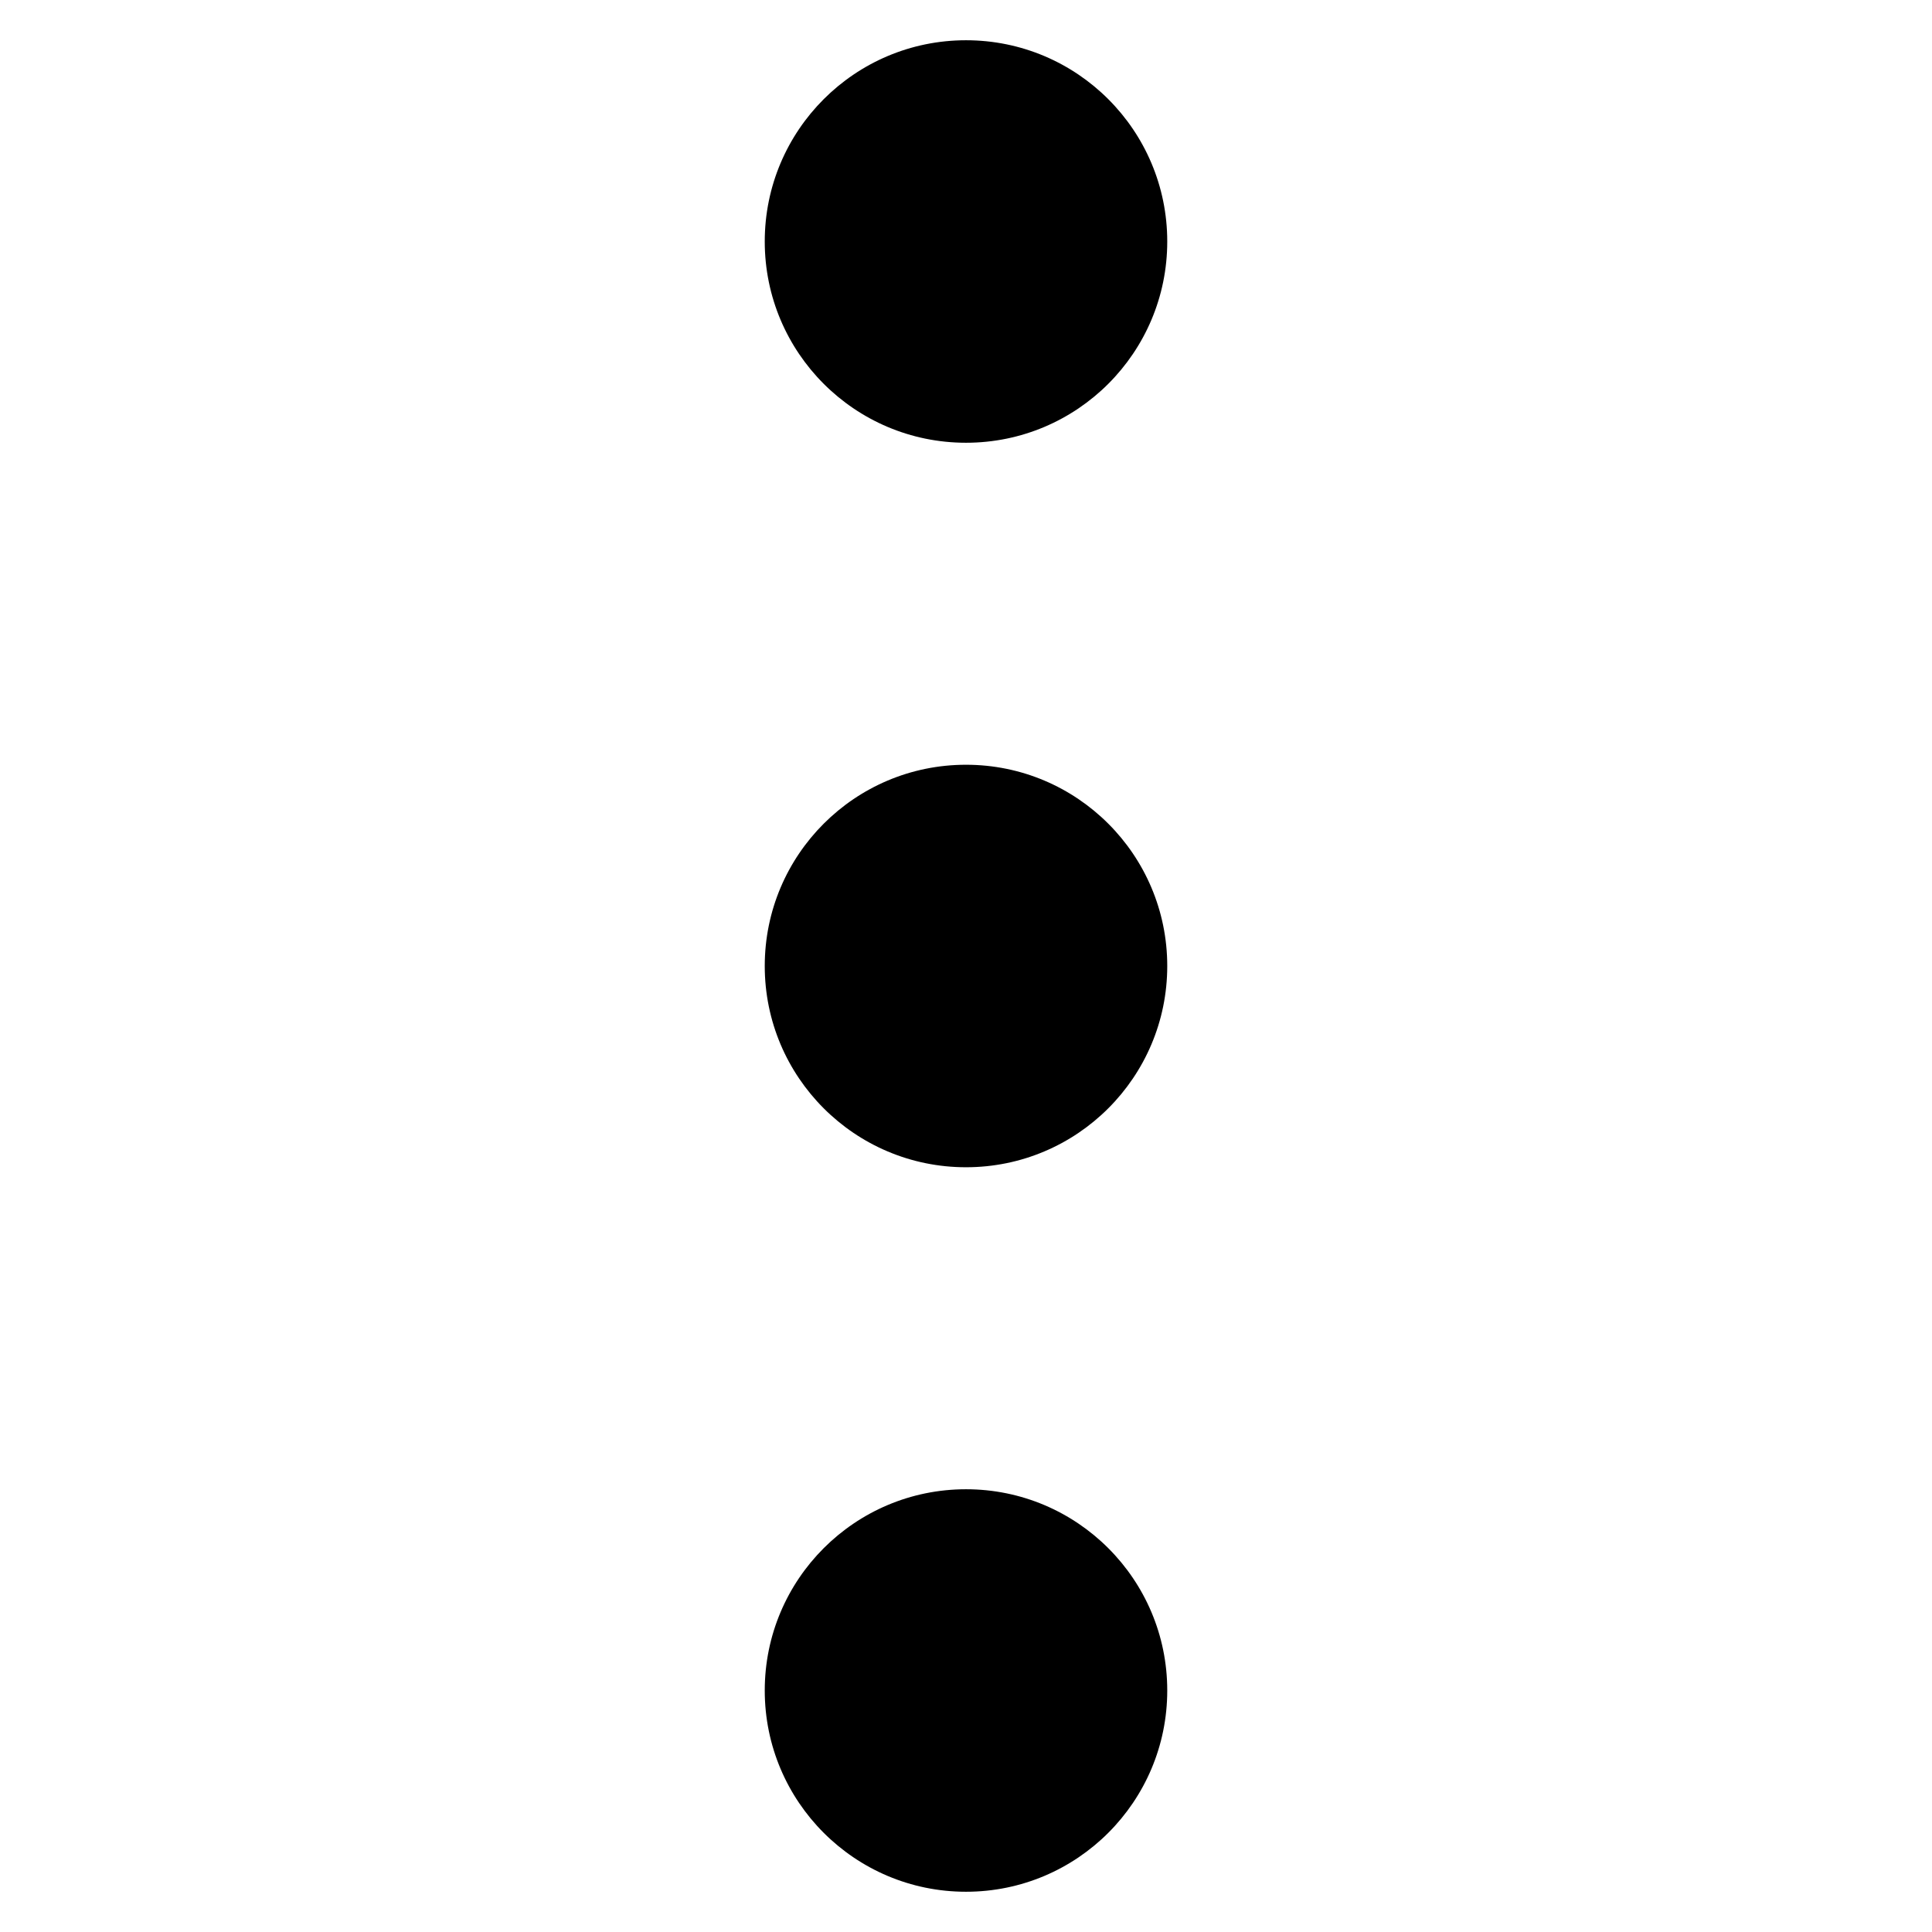
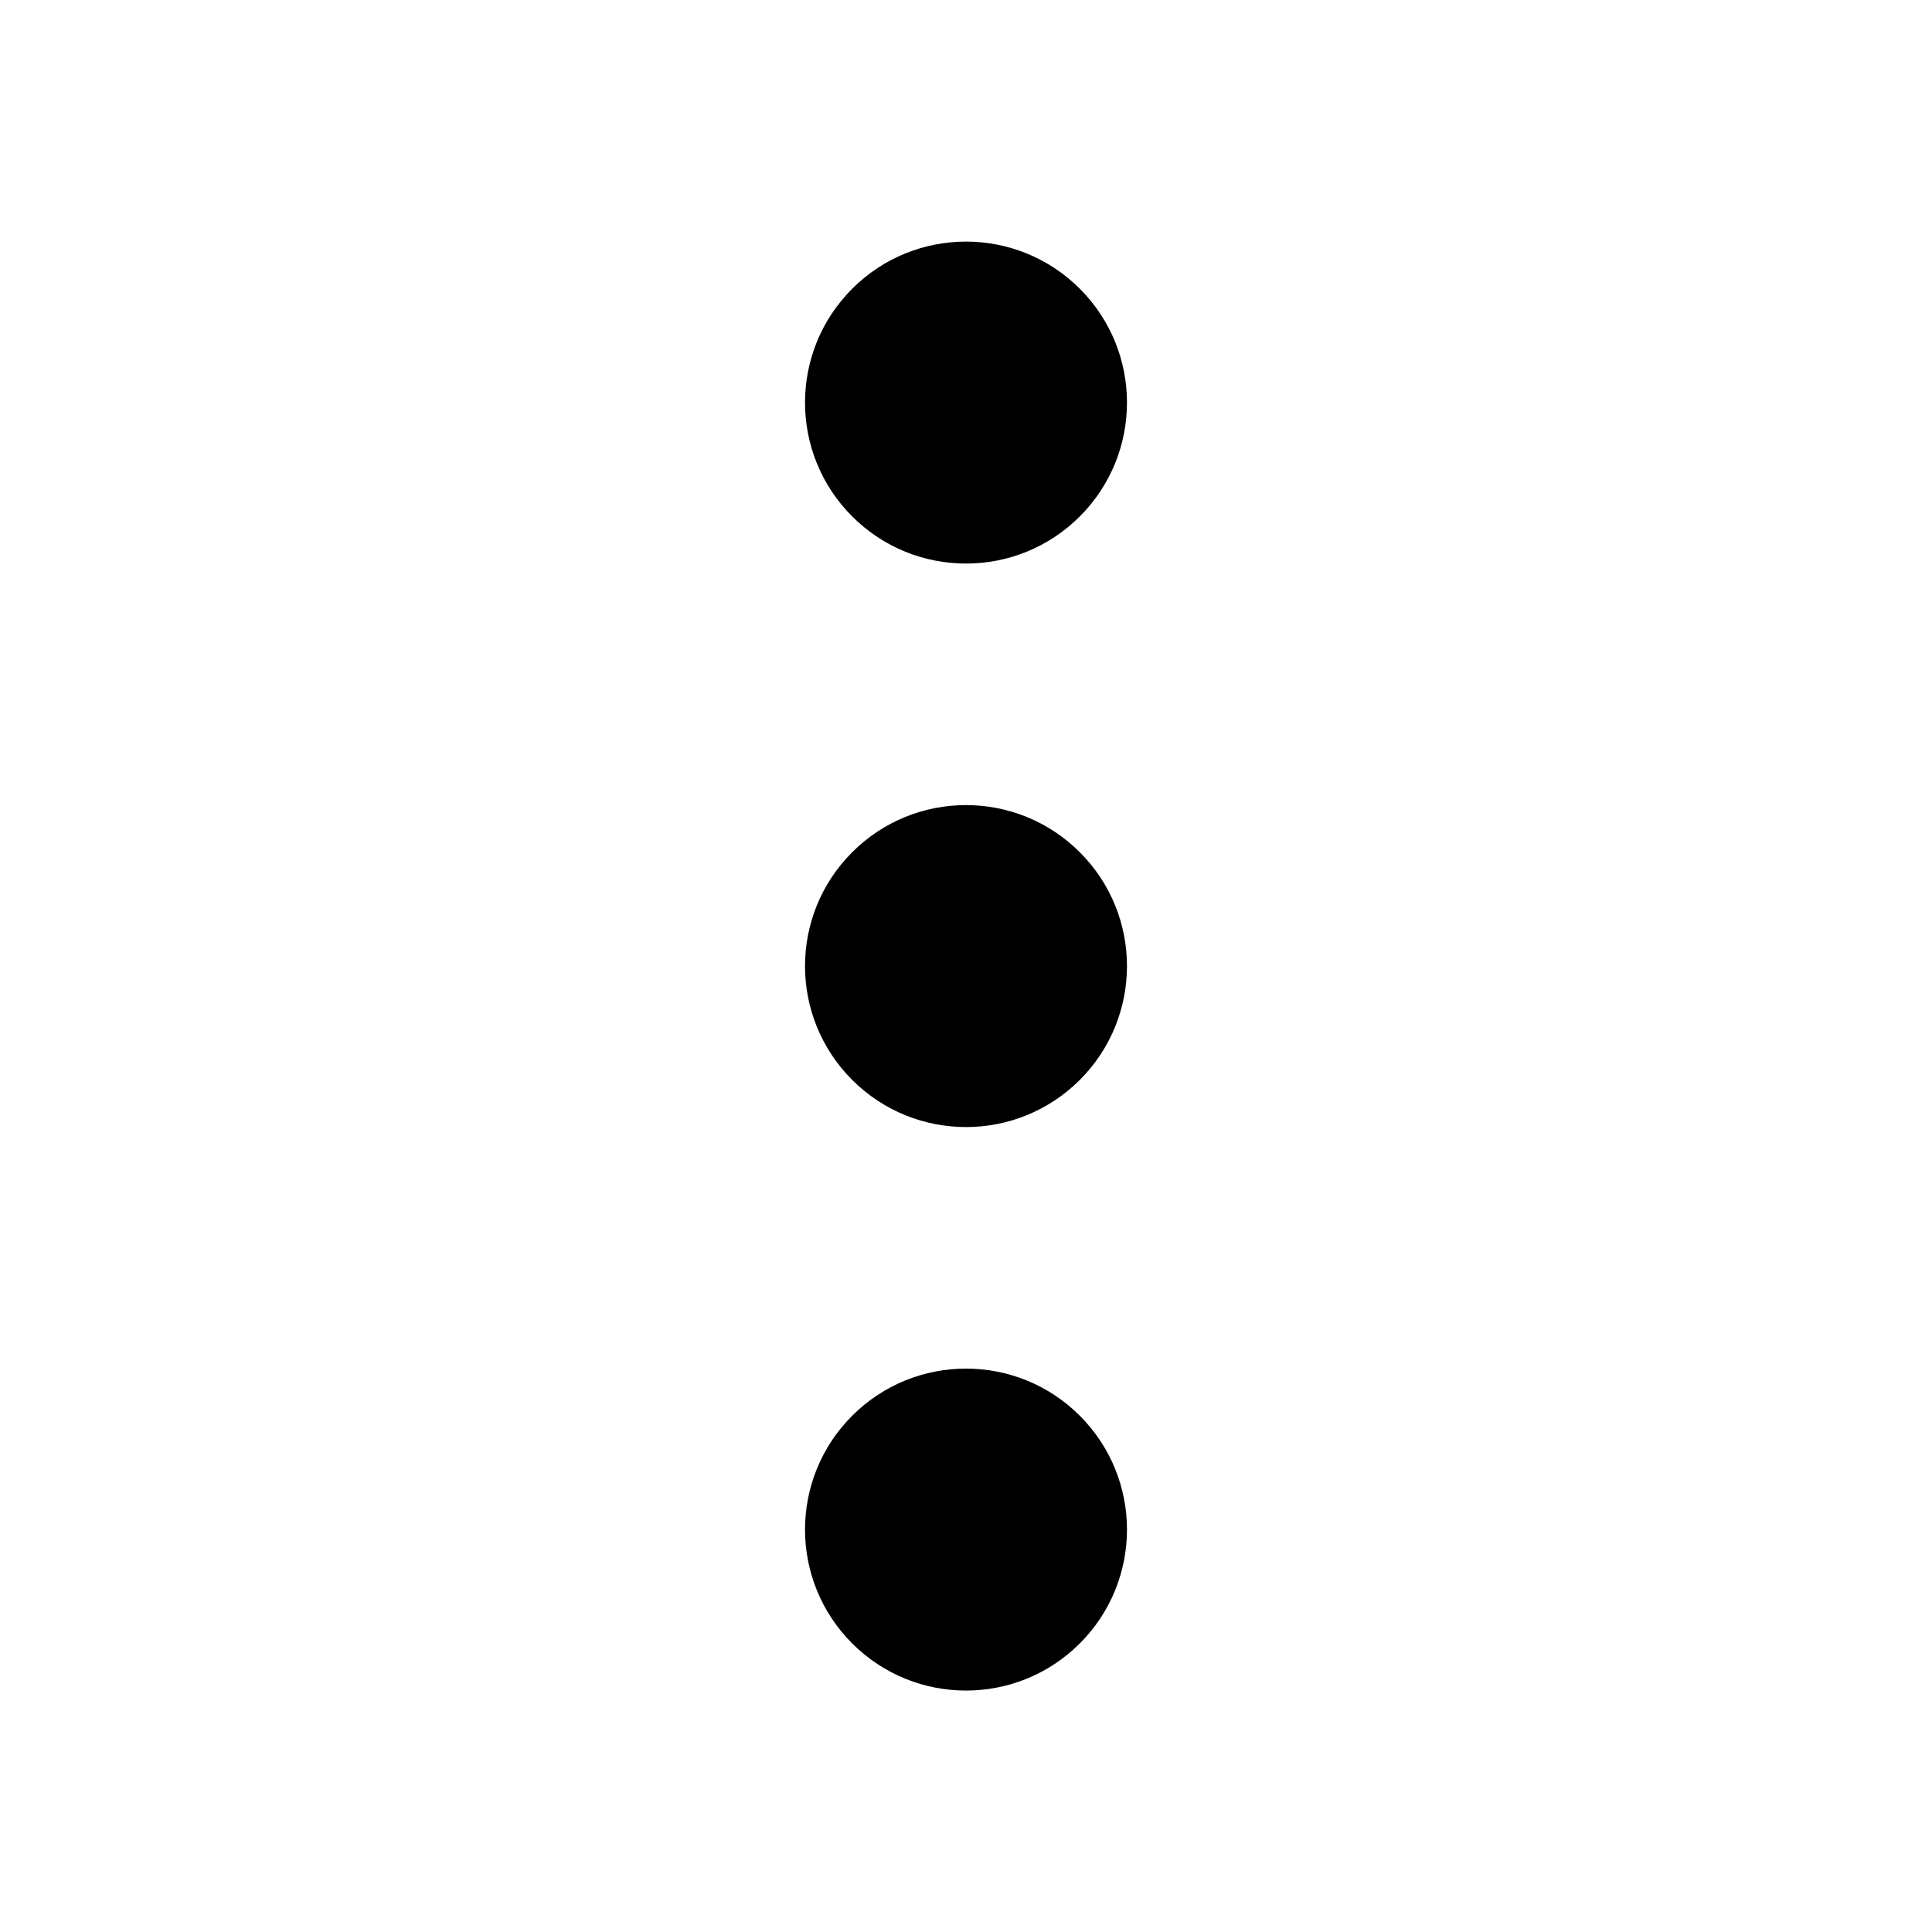
- <svg xmlns="http://www.w3.org/2000/svg" version="1.1" x="0px" y="0px" width="24px" height="24px" viewBox="0 0 24 24" enable-background="new 0 0 24 24" xml:space="preserve">
-   <g id="Outline_Icons_1_">
-     <g id="Outline_Icons">
-       <g>
-         <circle stroke-linecap="round" stroke-linejoin="round" stroke-miterlimit="10" cx="12" cy="3" r="2.5" />
-         <circle stroke-linecap="round" stroke-linejoin="round" stroke-miterlimit="10" cx="12" cy="12" r="2.5" />
-         <circle stroke-linecap="round" stroke-linejoin="round" stroke-miterlimit="10" cx="12" cy="21" r="2.5" />
-       </g>
-     </g>
+ <svg xmlns="http://www.w3.org/2000/svg" width="24" height="24" viewBox="0 0 24 24">
+   <g>
+     <path fill-rule="evenodd" d="M13.414 3.587C14.195 4.368 14.195 5.634 13.414 6.415 12.633 7.196 11.367 7.196 10.586 6.415 9.805 5.634 9.805 4.368 10.586 3.587 11.367 2.806 12.633 2.806 13.414 3.587M13.414 10.587C14.195 11.368 14.195 12.634 13.414 13.415 12.633 14.196 11.367 14.196 10.586 13.415 9.805 12.634 9.805 11.368 10.586 10.587 11.367 9.806 12.633 9.806 13.414 10.587M13.414 17.587C14.195 18.368 14.195 19.634 13.414 20.415 12.633 21.196 11.367 21.196 10.586 20.415 9.805 19.634 9.805 18.368 10.586 17.587 11.367 16.806 12.633 16.806 13.414 17.587" />
  </g>
</svg>
